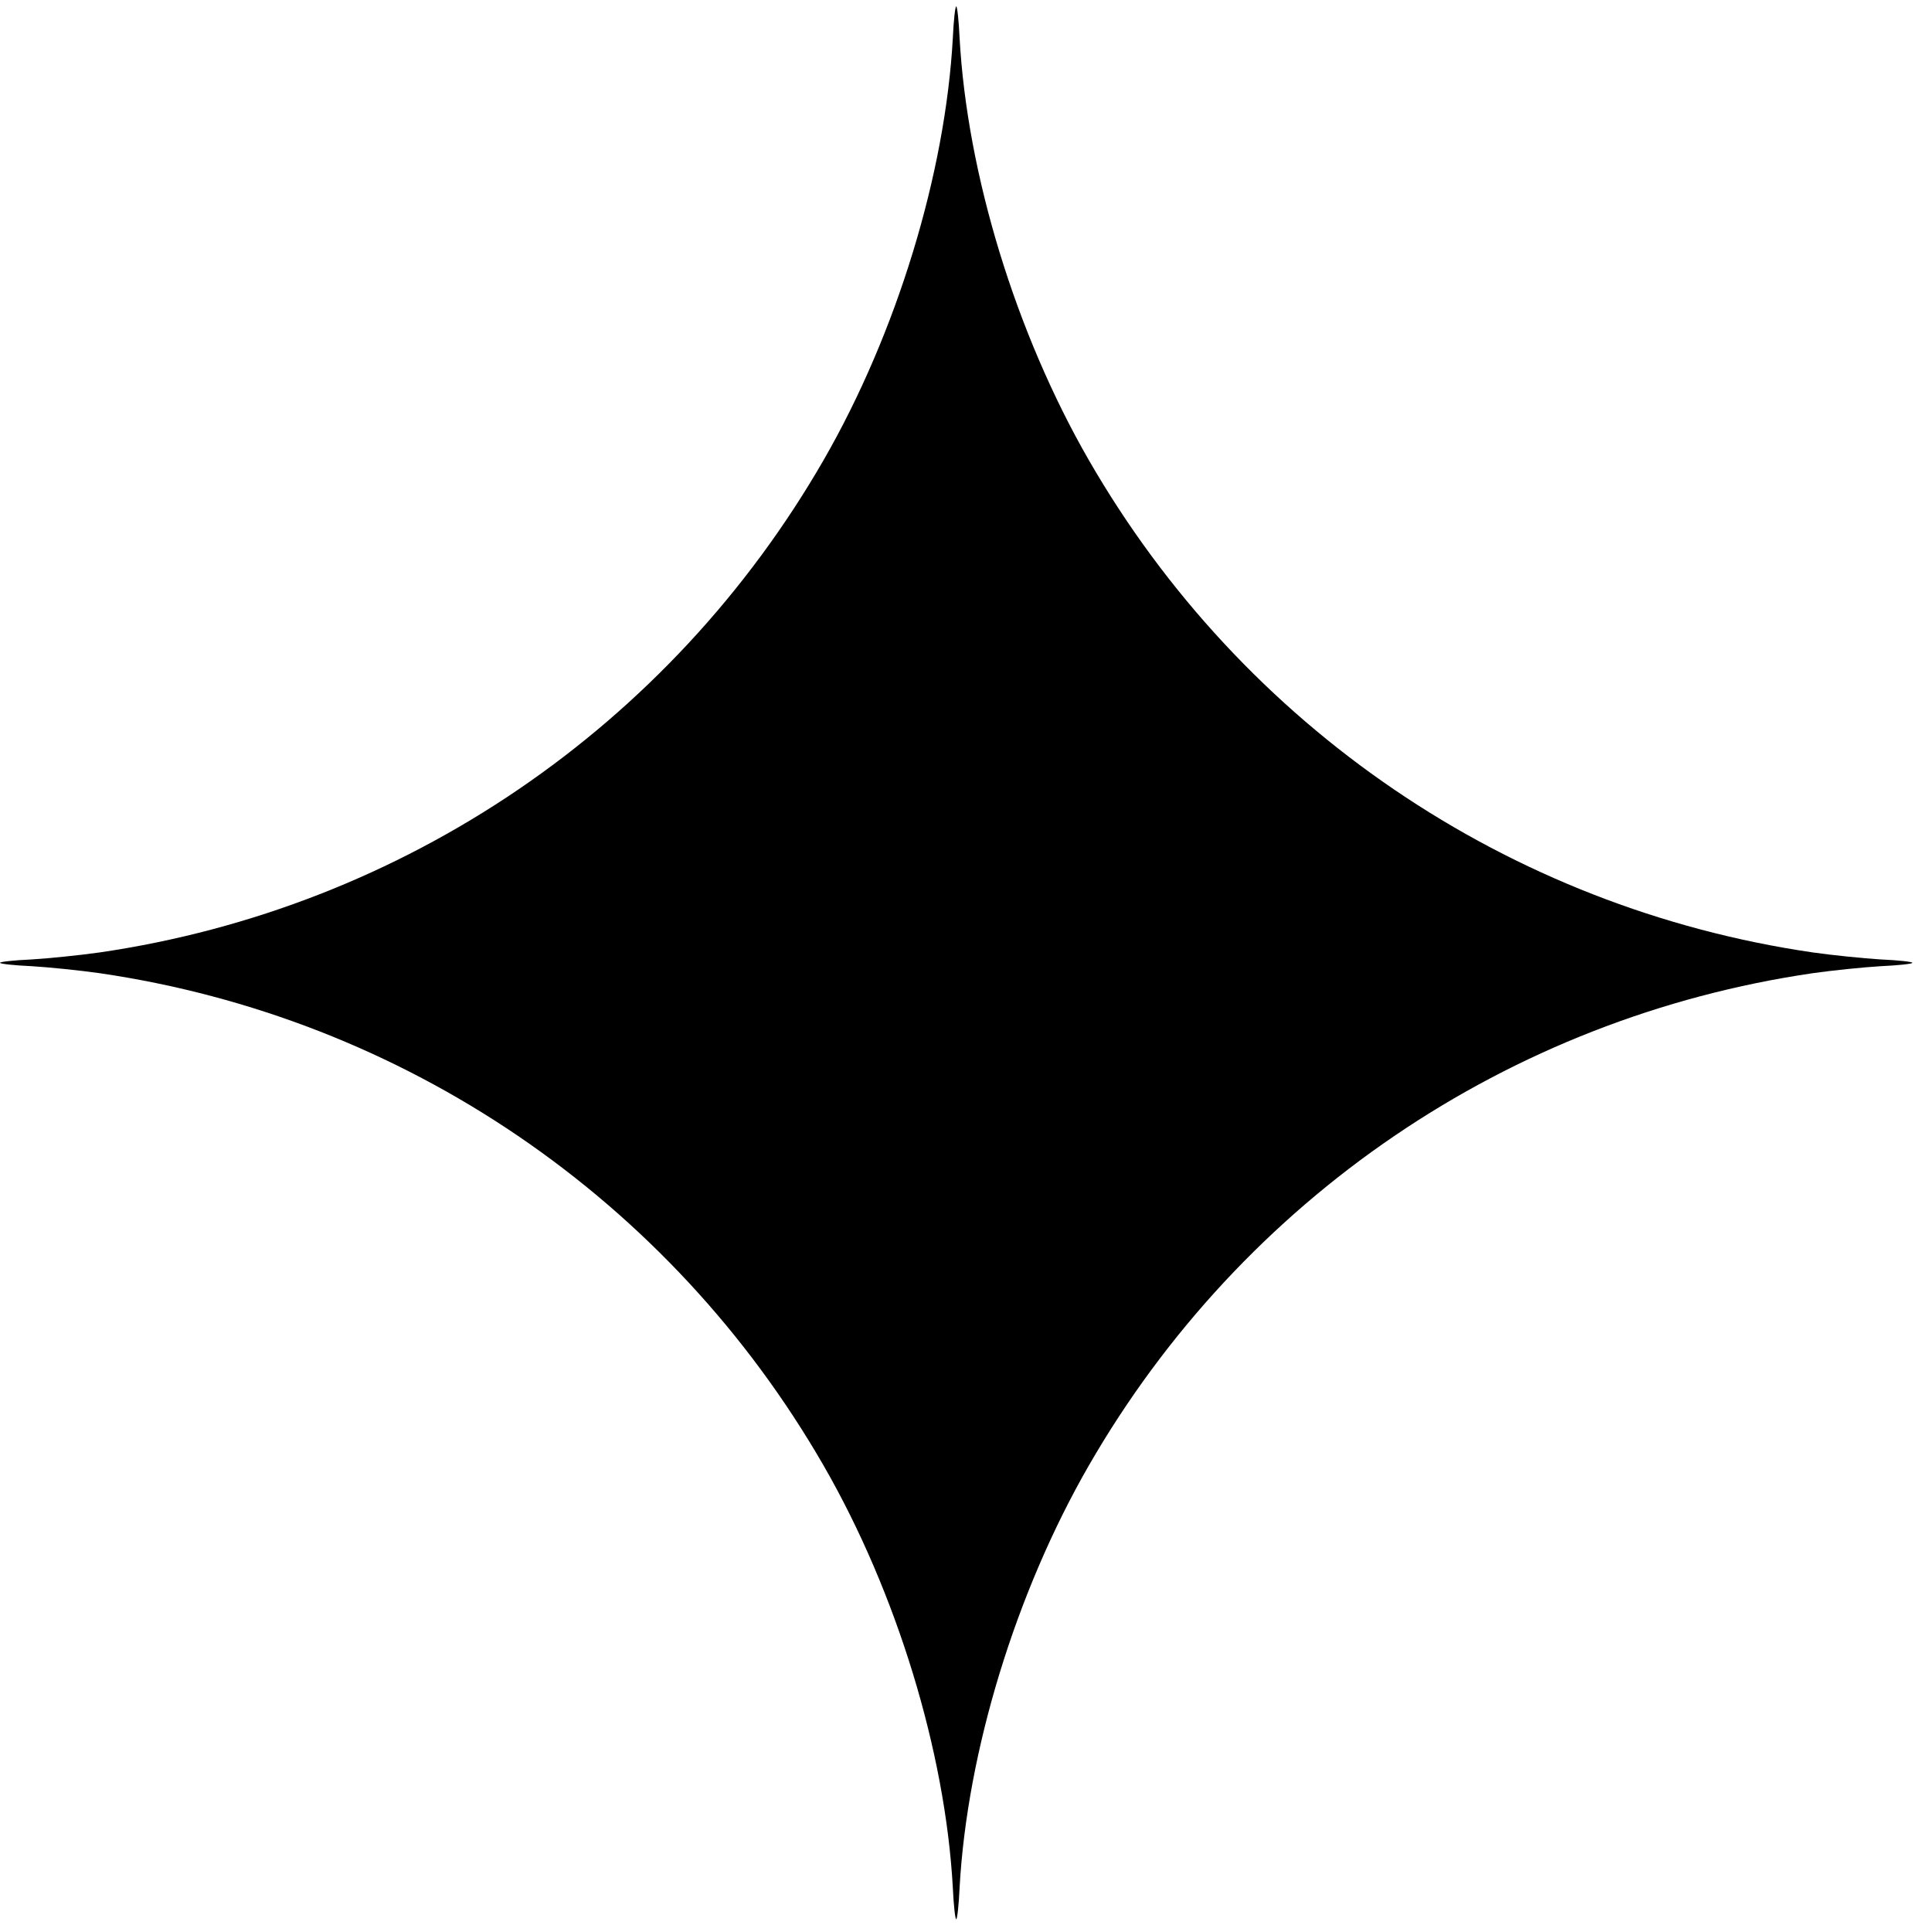
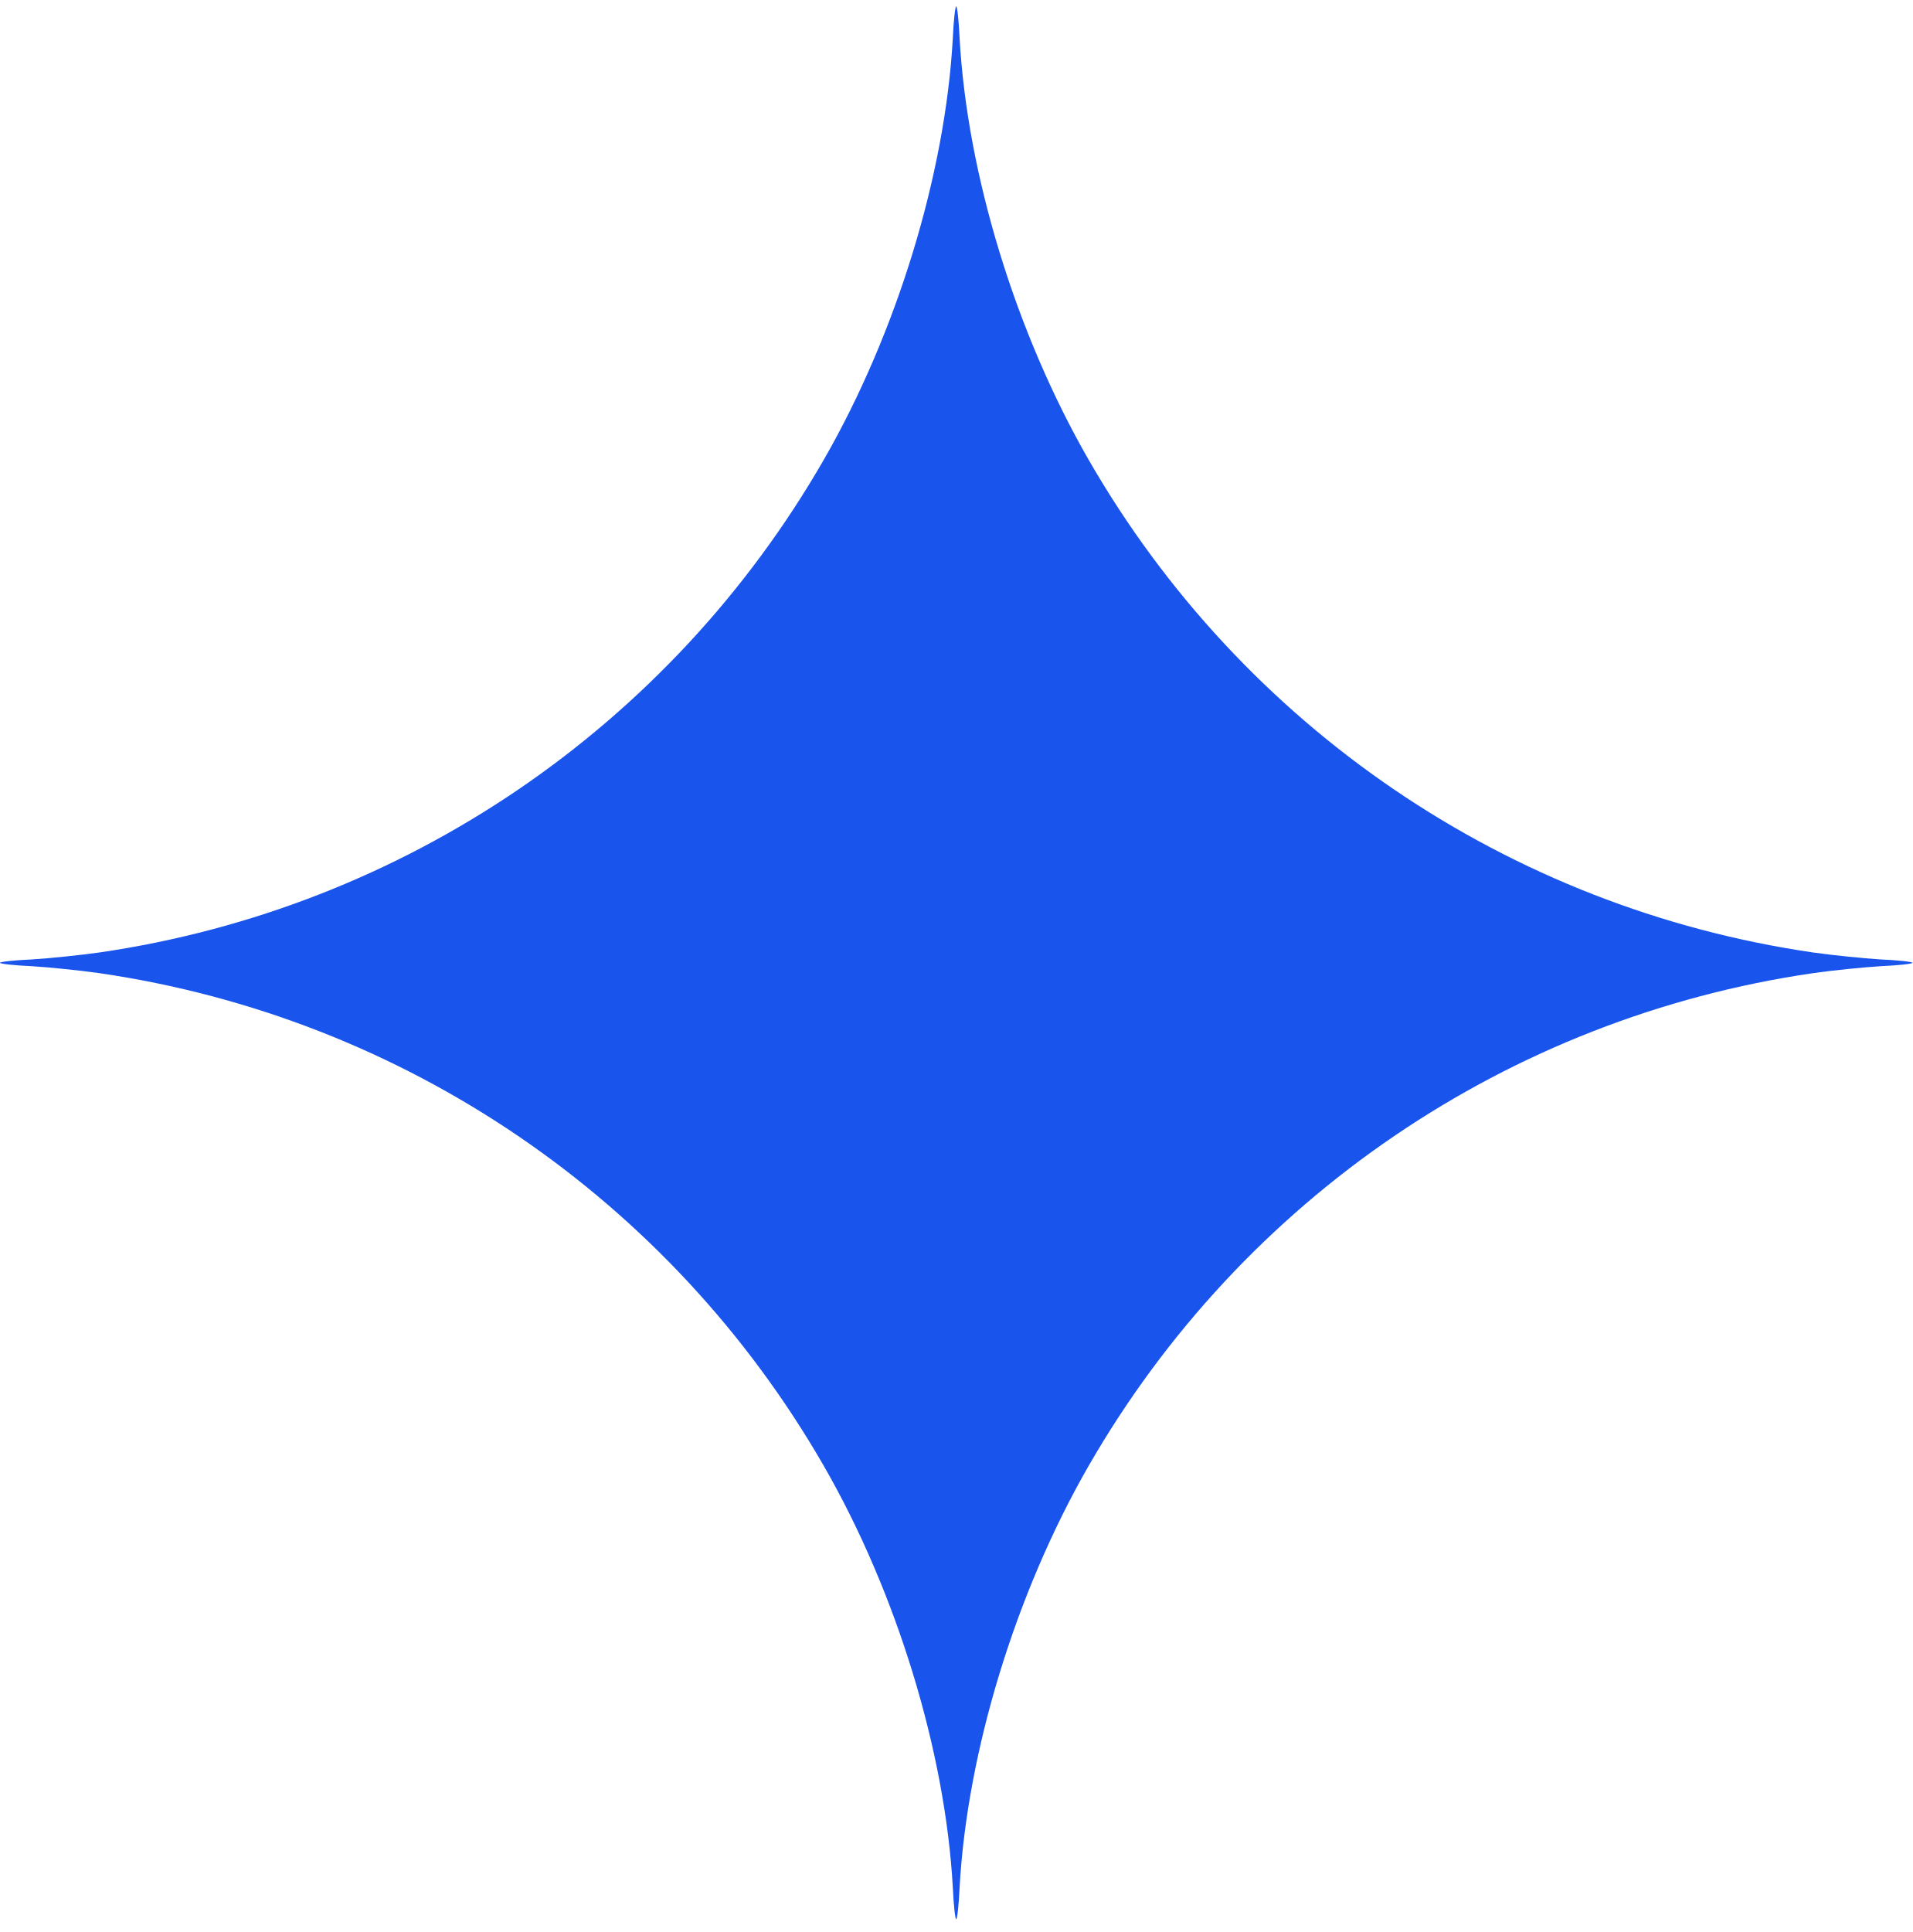
<svg xmlns="http://www.w3.org/2000/svg" width="100" height="101" viewBox="0 0 100 101" fill="none">
-   <path d="M49.823 1.991C49.429 9.097 46.889 17.412 43.071 24.043C35.027 38.01 21.114 47.467 5.217 49.79C4.171 49.939 2.554 50.102 1.658 50.157C0.747 50.197 0 50.279 0 50.333C0 50.388 0.747 50.469 1.658 50.51C2.554 50.564 4.171 50.727 5.217 50.877C21.114 53.2 35.027 62.657 43.071 76.624C46.889 83.255 49.429 91.57 49.823 98.676C49.864 99.586 49.946 100.333 50 100.333C50.054 100.333 50.136 99.586 50.177 98.676C50.571 91.57 53.111 83.255 56.929 76.624C64.973 62.657 78.886 53.2 94.783 50.877C95.829 50.727 97.446 50.564 98.342 50.51C99.253 50.469 100 50.388 100 50.333C100 50.279 99.253 50.197 98.342 50.157C97.446 50.102 95.829 49.939 94.783 49.79C78.886 47.467 64.973 38.01 56.929 24.043C53.111 17.412 50.571 9.097 50.177 1.991C50.136 1.081 50.054 0.333 50 0.333C49.946 0.333 49.864 1.081 49.823 1.991Z" fill="black" />
+   <path d="M49.823 1.991C49.429 9.097 46.889 17.412 43.071 24.043C35.027 38.01 21.114 47.467 5.217 49.79C4.171 49.939 2.554 50.102 1.658 50.157C0.747 50.197 0 50.279 0 50.333C0 50.388 0.747 50.469 1.658 50.51C2.554 50.564 4.171 50.727 5.217 50.877C21.114 53.2 35.027 62.657 43.071 76.624C46.889 83.255 49.429 91.57 49.823 98.676C49.864 99.586 49.946 100.333 50 100.333C50.054 100.333 50.136 99.586 50.177 98.676C50.571 91.57 53.111 83.255 56.929 76.624C64.973 62.657 78.886 53.2 94.783 50.877C95.829 50.727 97.446 50.564 98.342 50.51C99.253 50.469 100 50.388 100 50.333C100 50.279 99.253 50.197 98.342 50.157C97.446 50.102 95.829 49.939 94.783 49.79C78.886 47.467 64.973 38.01 56.929 24.043C53.111 17.412 50.571 9.097 50.177 1.991C50.136 1.081 50.054 0.333 50 0.333C49.946 0.333 49.864 1.081 49.823 1.991Z" fill="#1954ed" />
</svg>
